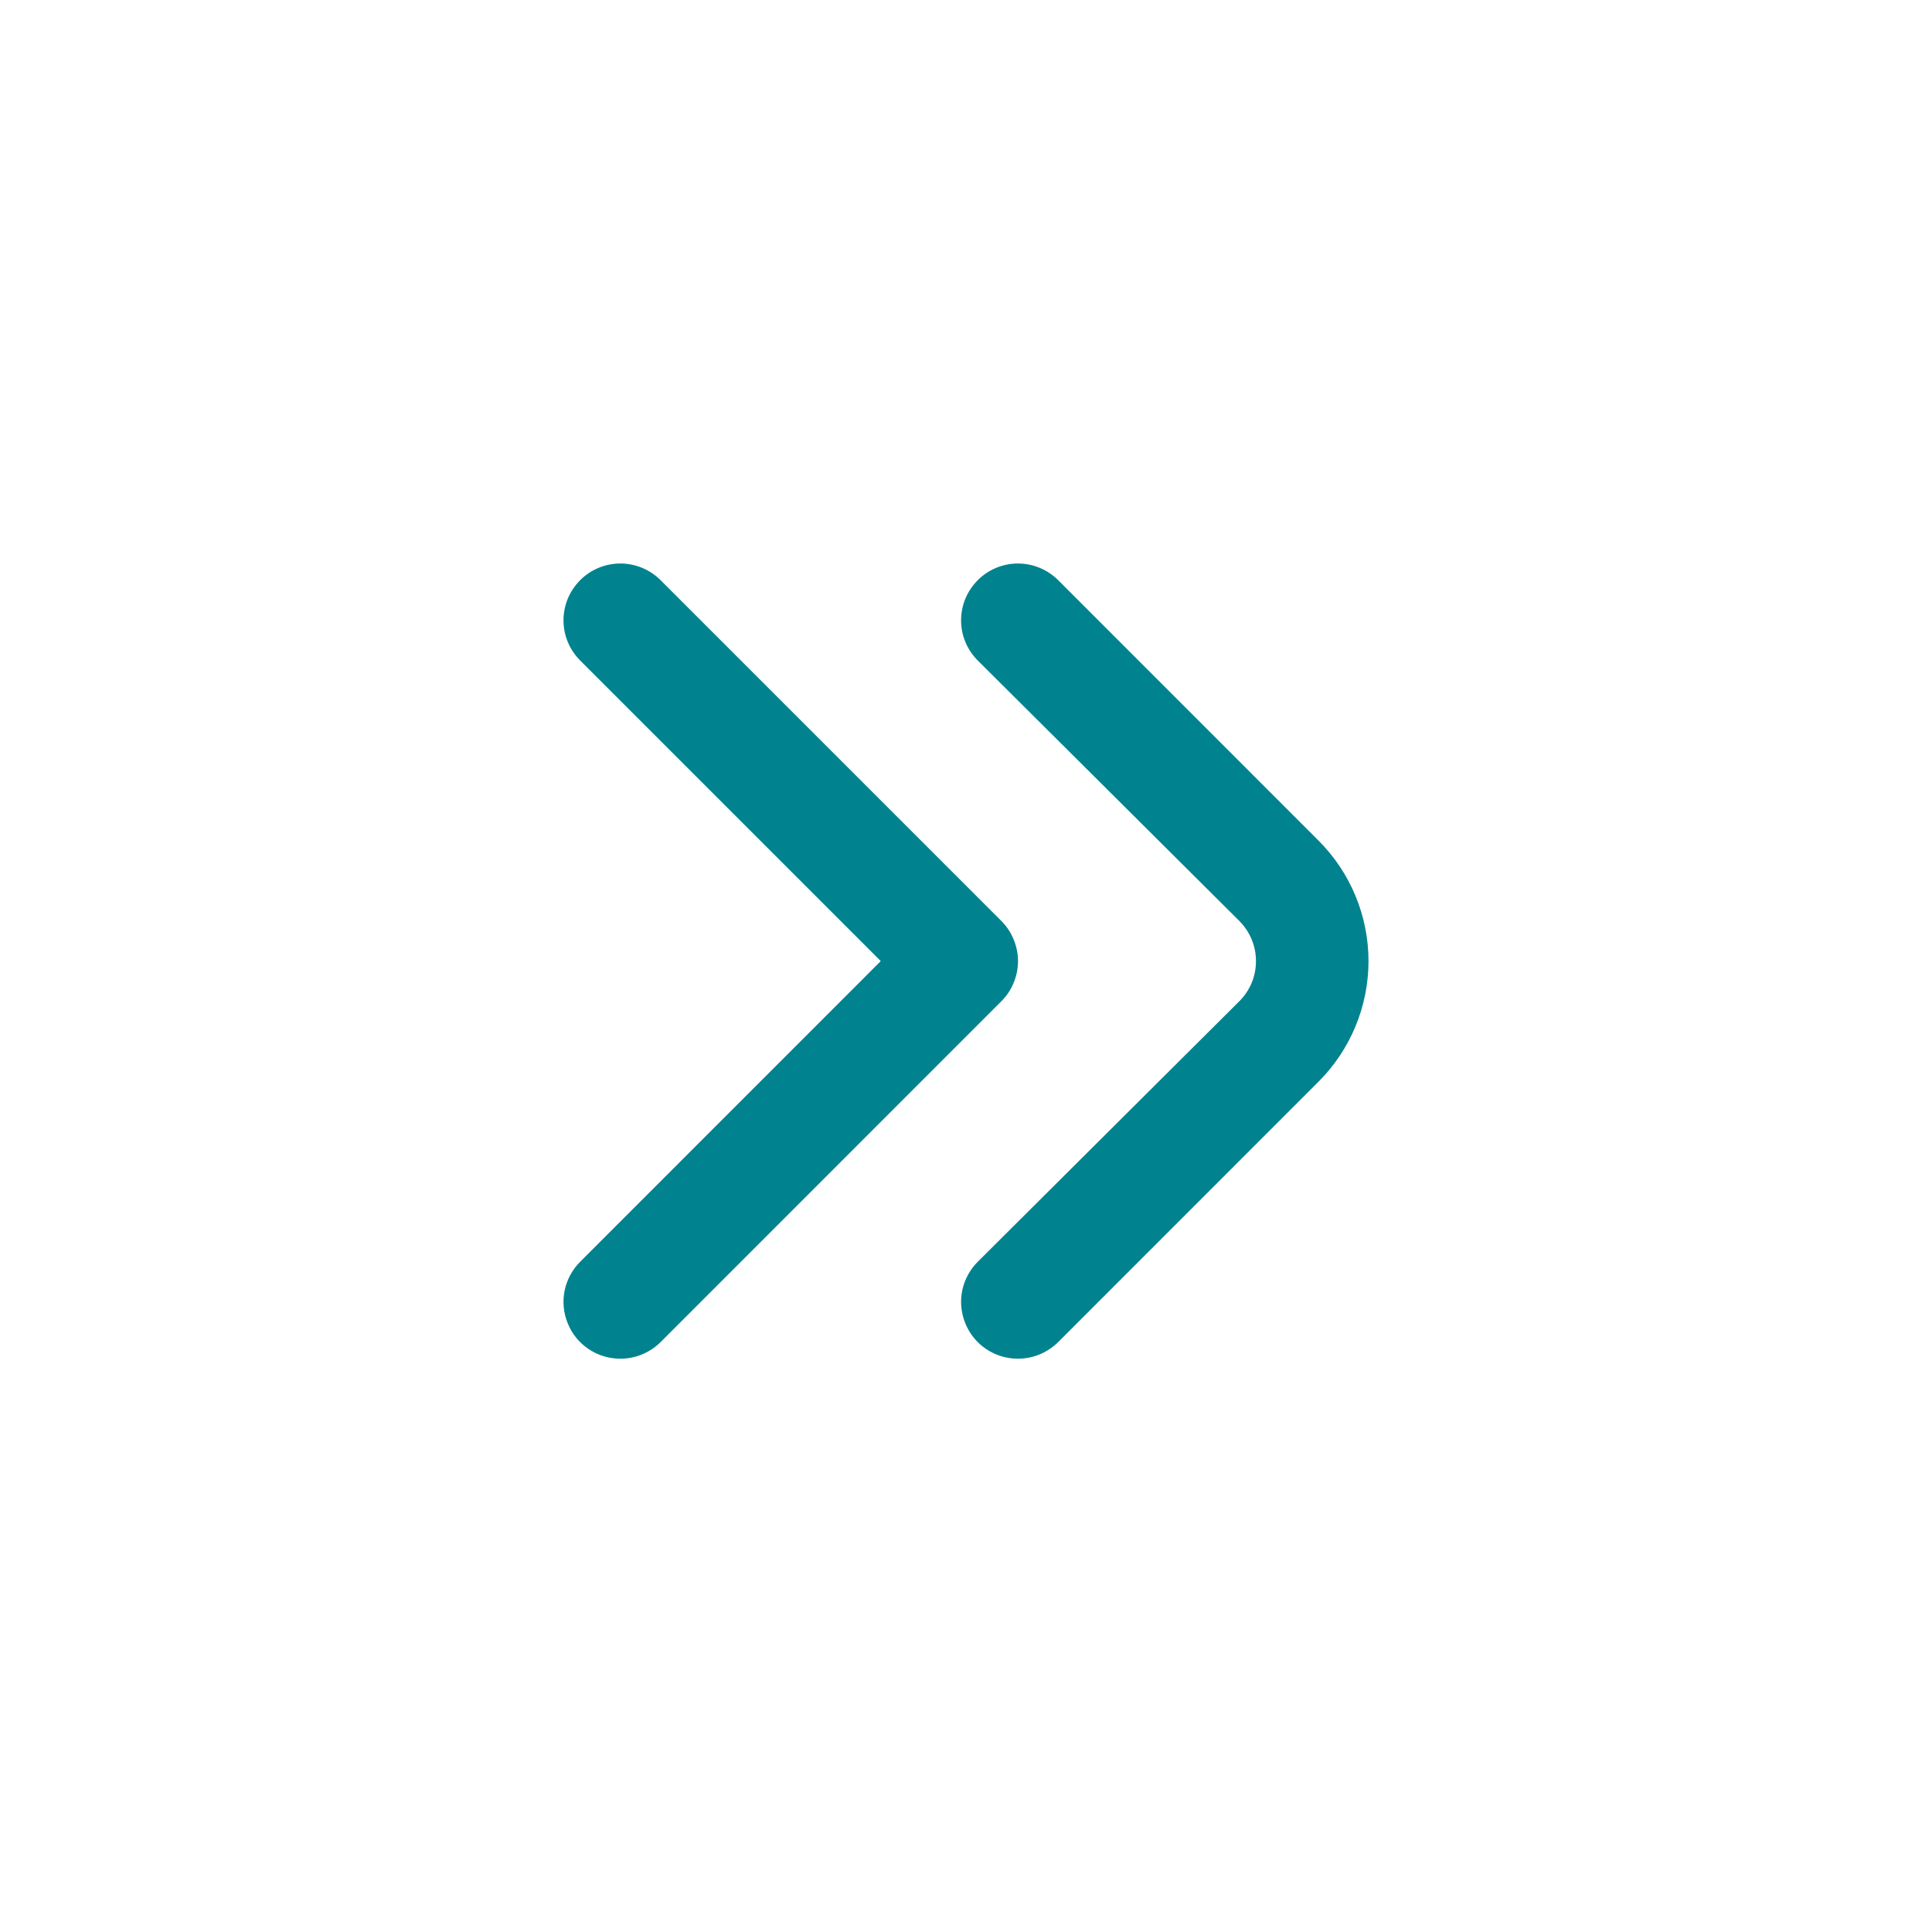
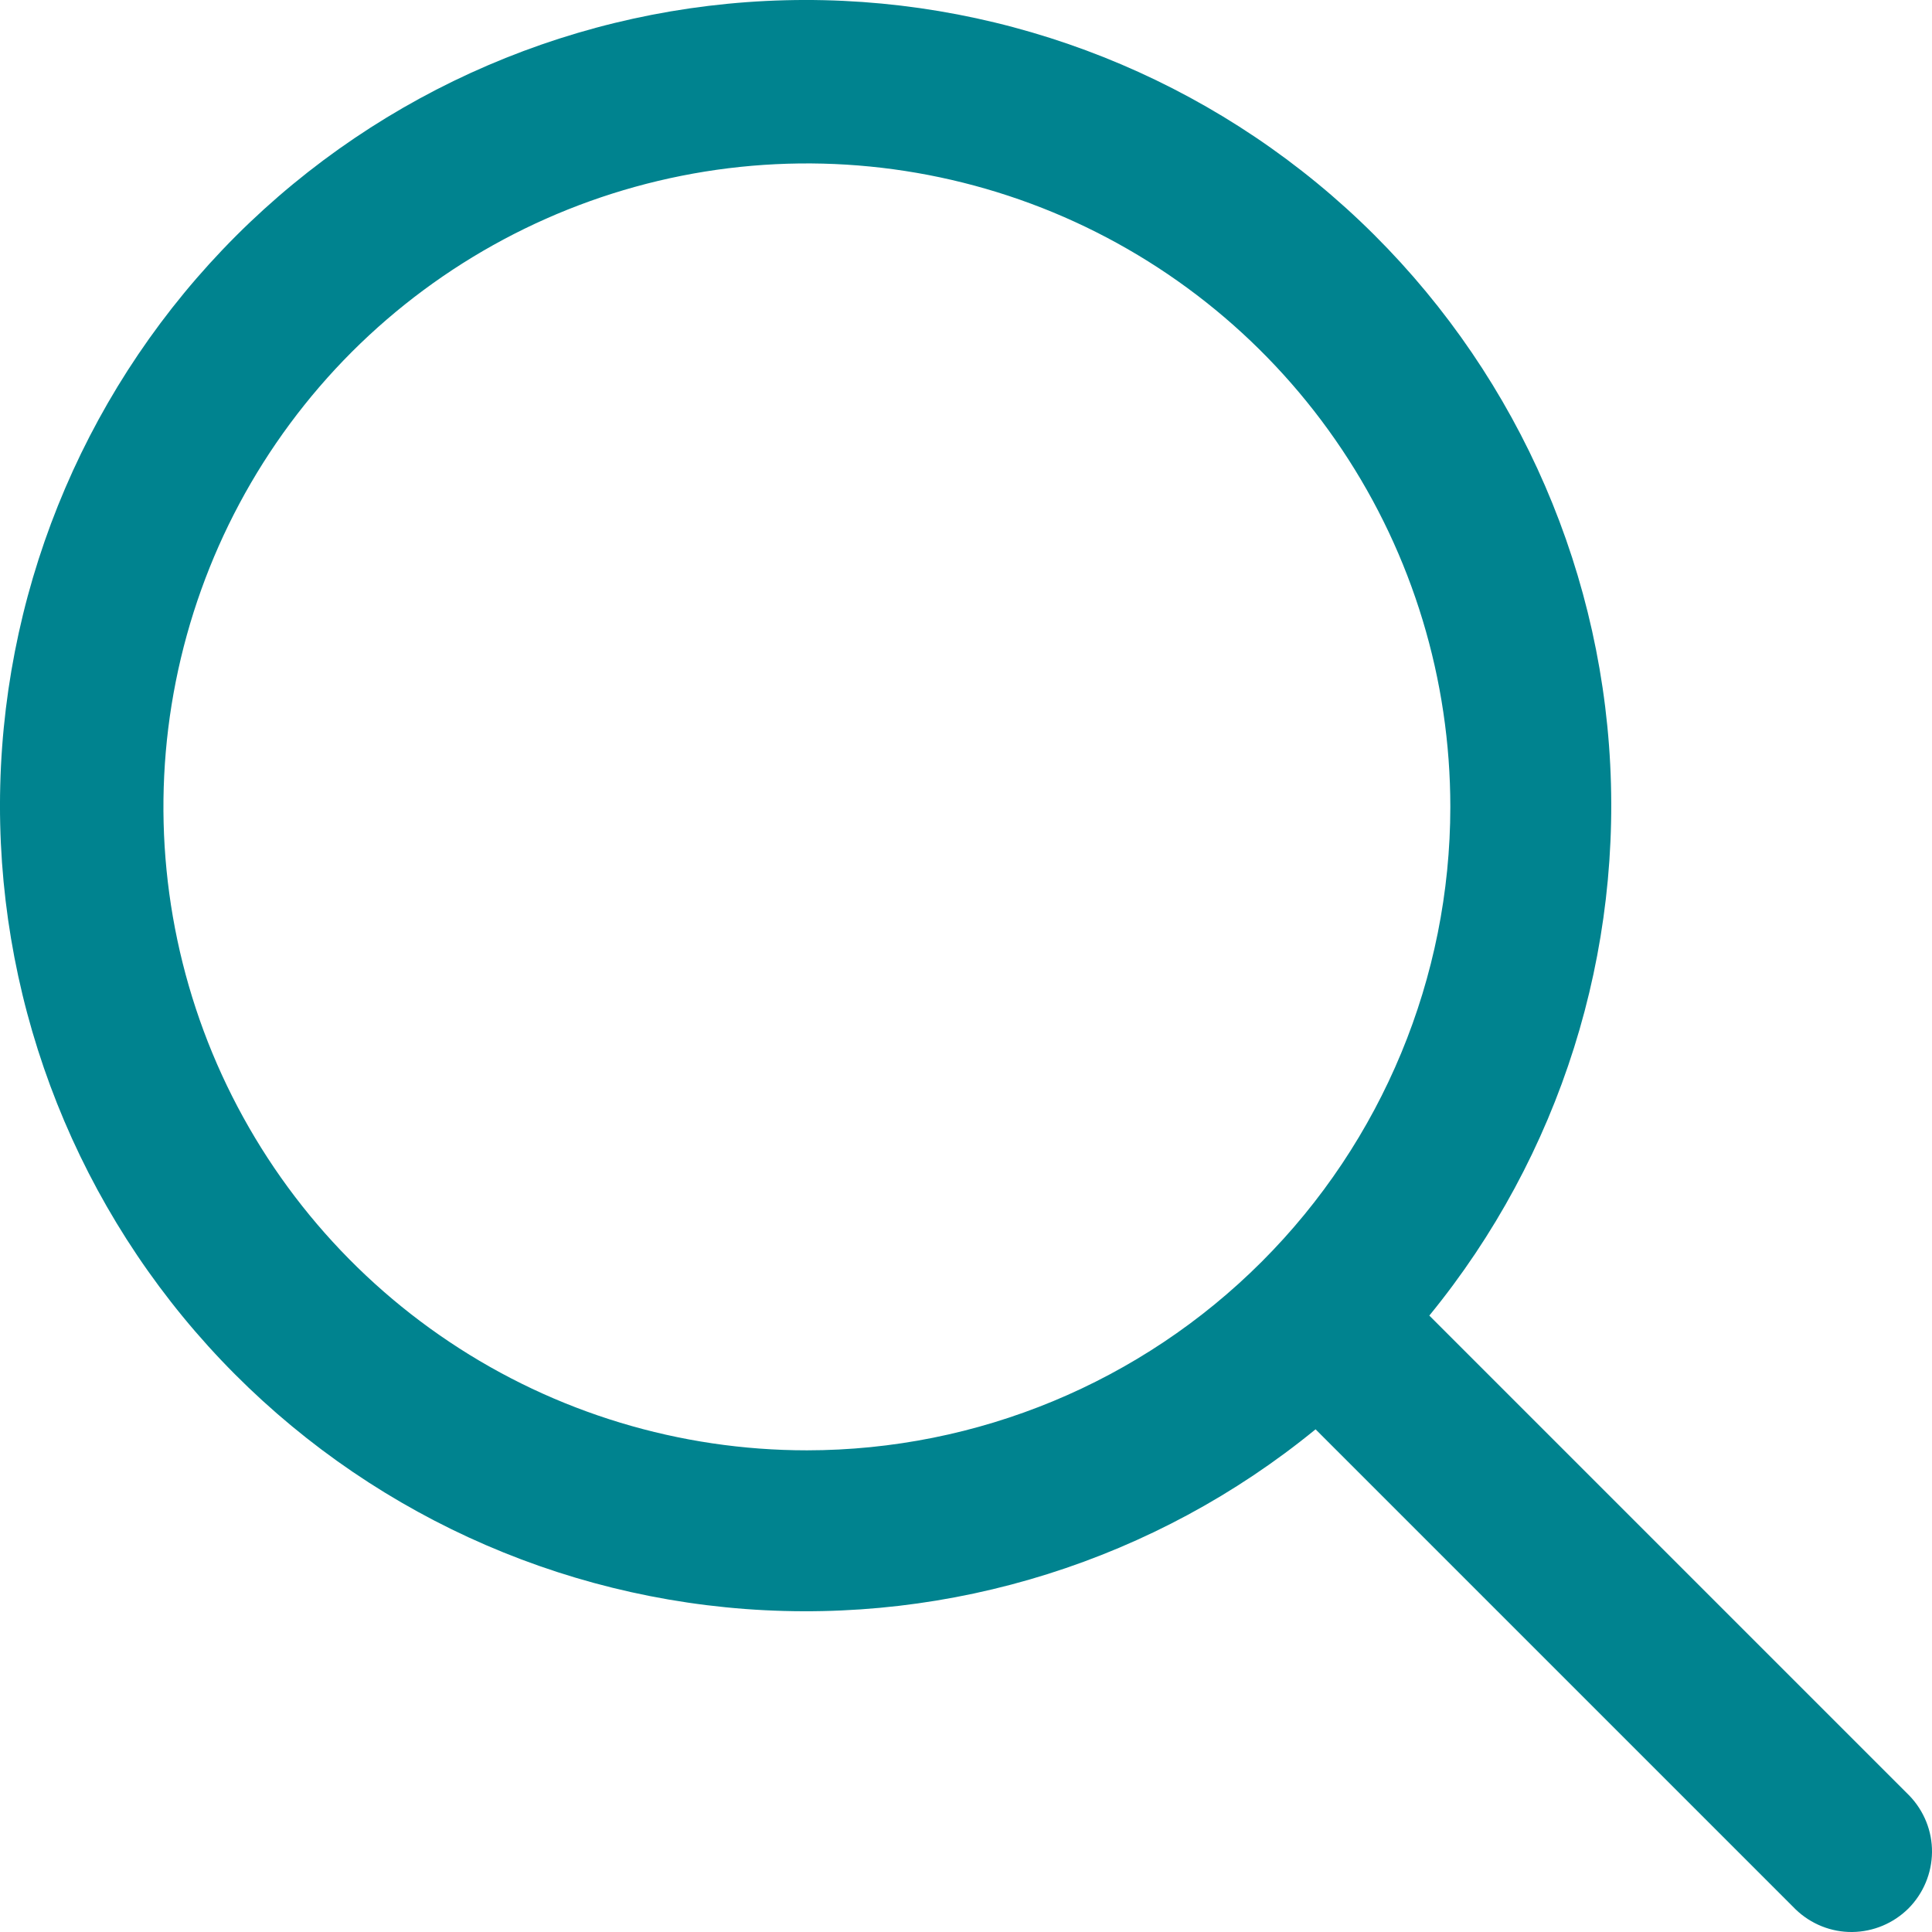
- <svg xmlns="http://www.w3.org/2000/svg" width="24" height="24" viewBox="0 0 24 24" fill="none">
-   <path d="M12.642 16.878C12.502 16.878 12.366 16.836 12.25 16.758C12.134 16.68 12.044 16.569 11.992 16.44C11.939 16.311 11.925 16.169 11.953 16.032C11.981 15.896 12.049 15.77 12.148 15.672L15.393 12.44C15.459 12.375 15.512 12.297 15.548 12.211C15.584 12.125 15.602 12.033 15.602 11.939C15.602 11.846 15.584 11.754 15.548 11.668C15.512 11.582 15.459 11.504 15.393 11.438L12.148 8.207C12.082 8.141 12.029 8.063 11.993 7.977C11.957 7.891 11.939 7.799 11.939 7.706C11.939 7.613 11.957 7.521 11.993 7.435C12.029 7.349 12.082 7.271 12.148 7.205C12.28 7.074 12.459 7 12.645 7C12.831 7 13.01 7.074 13.143 7.205L16.381 10.444C16.777 10.841 17 11.379 17 11.939C17 12.5 16.777 13.038 16.381 13.435L13.143 16.674C13.076 16.739 12.998 16.791 12.912 16.826C12.826 16.861 12.734 16.879 12.642 16.878Z" fill="#00838F" />
-   <path d="M7.703 16.878C7.563 16.878 7.427 16.836 7.311 16.758C7.195 16.68 7.105 16.569 7.053 16.44C7 16.311 6.986 16.169 7.014 16.032C7.042 15.896 7.11 15.77 7.209 15.672L10.941 11.939L7.209 8.207C7.143 8.141 7.09 8.063 7.054 7.977C7.018 7.891 7 7.799 7 7.706C7 7.613 7.018 7.521 7.054 7.435C7.09 7.349 7.143 7.271 7.209 7.205C7.341 7.074 7.52 7 7.706 7C7.893 7 8.071 7.074 8.204 7.205L12.437 11.438C12.503 11.504 12.556 11.582 12.591 11.668C12.627 11.754 12.646 11.846 12.646 11.939C12.646 12.033 12.627 12.125 12.591 12.211C12.556 12.297 12.503 12.375 12.437 12.44L8.204 16.674C8.138 16.739 8.059 16.791 7.973 16.826C7.888 16.861 7.795 16.879 7.703 16.878Z" fill="#00838F" />
+ <svg xmlns="http://www.w3.org/2000/svg" width="16" height="16" viewBox="0 0 16 16" fill="none">
+   <path d="M15.813 14.871L11.837 10.895C12.921 9.57 13.453 7.879 13.325 6.172C13.197 4.465 12.417 2.873 11.148 1.724C9.879 0.576 8.216 -0.041 6.505 0.002C4.794 0.045 3.165 0.744 1.954 1.954C0.744 3.165 0.045 4.794 0.002 6.505C-0.041 8.216 0.576 9.879 1.724 11.148C2.873 12.417 4.465 13.197 6.172 13.325C7.879 13.453 9.57 12.921 10.895 11.837L14.871 15.813C14.997 15.934 15.165 16.002 15.34 16C15.514 15.998 15.681 15.928 15.805 15.805C15.928 15.681 15.998 15.514 16 15.34C16.002 15.165 15.934 14.997 15.813 14.871ZM6.683 12.011C5.629 12.011 4.598 11.699 3.722 11.113C2.846 10.528 2.163 9.696 1.759 8.722C1.356 7.748 1.25 6.677 1.456 5.643C1.662 4.609 2.169 3.66 2.914 2.914C3.66 2.169 4.609 1.662 5.643 1.456C6.677 1.25 7.748 1.356 8.722 1.759C9.696 2.163 10.528 2.846 11.113 3.722C11.699 4.598 12.011 5.629 12.011 6.683C12.01 8.095 11.448 9.45 10.449 10.449C9.45 11.448 8.095 12.01 6.683 12.011Z" fill="#00838F" />
</svg>
